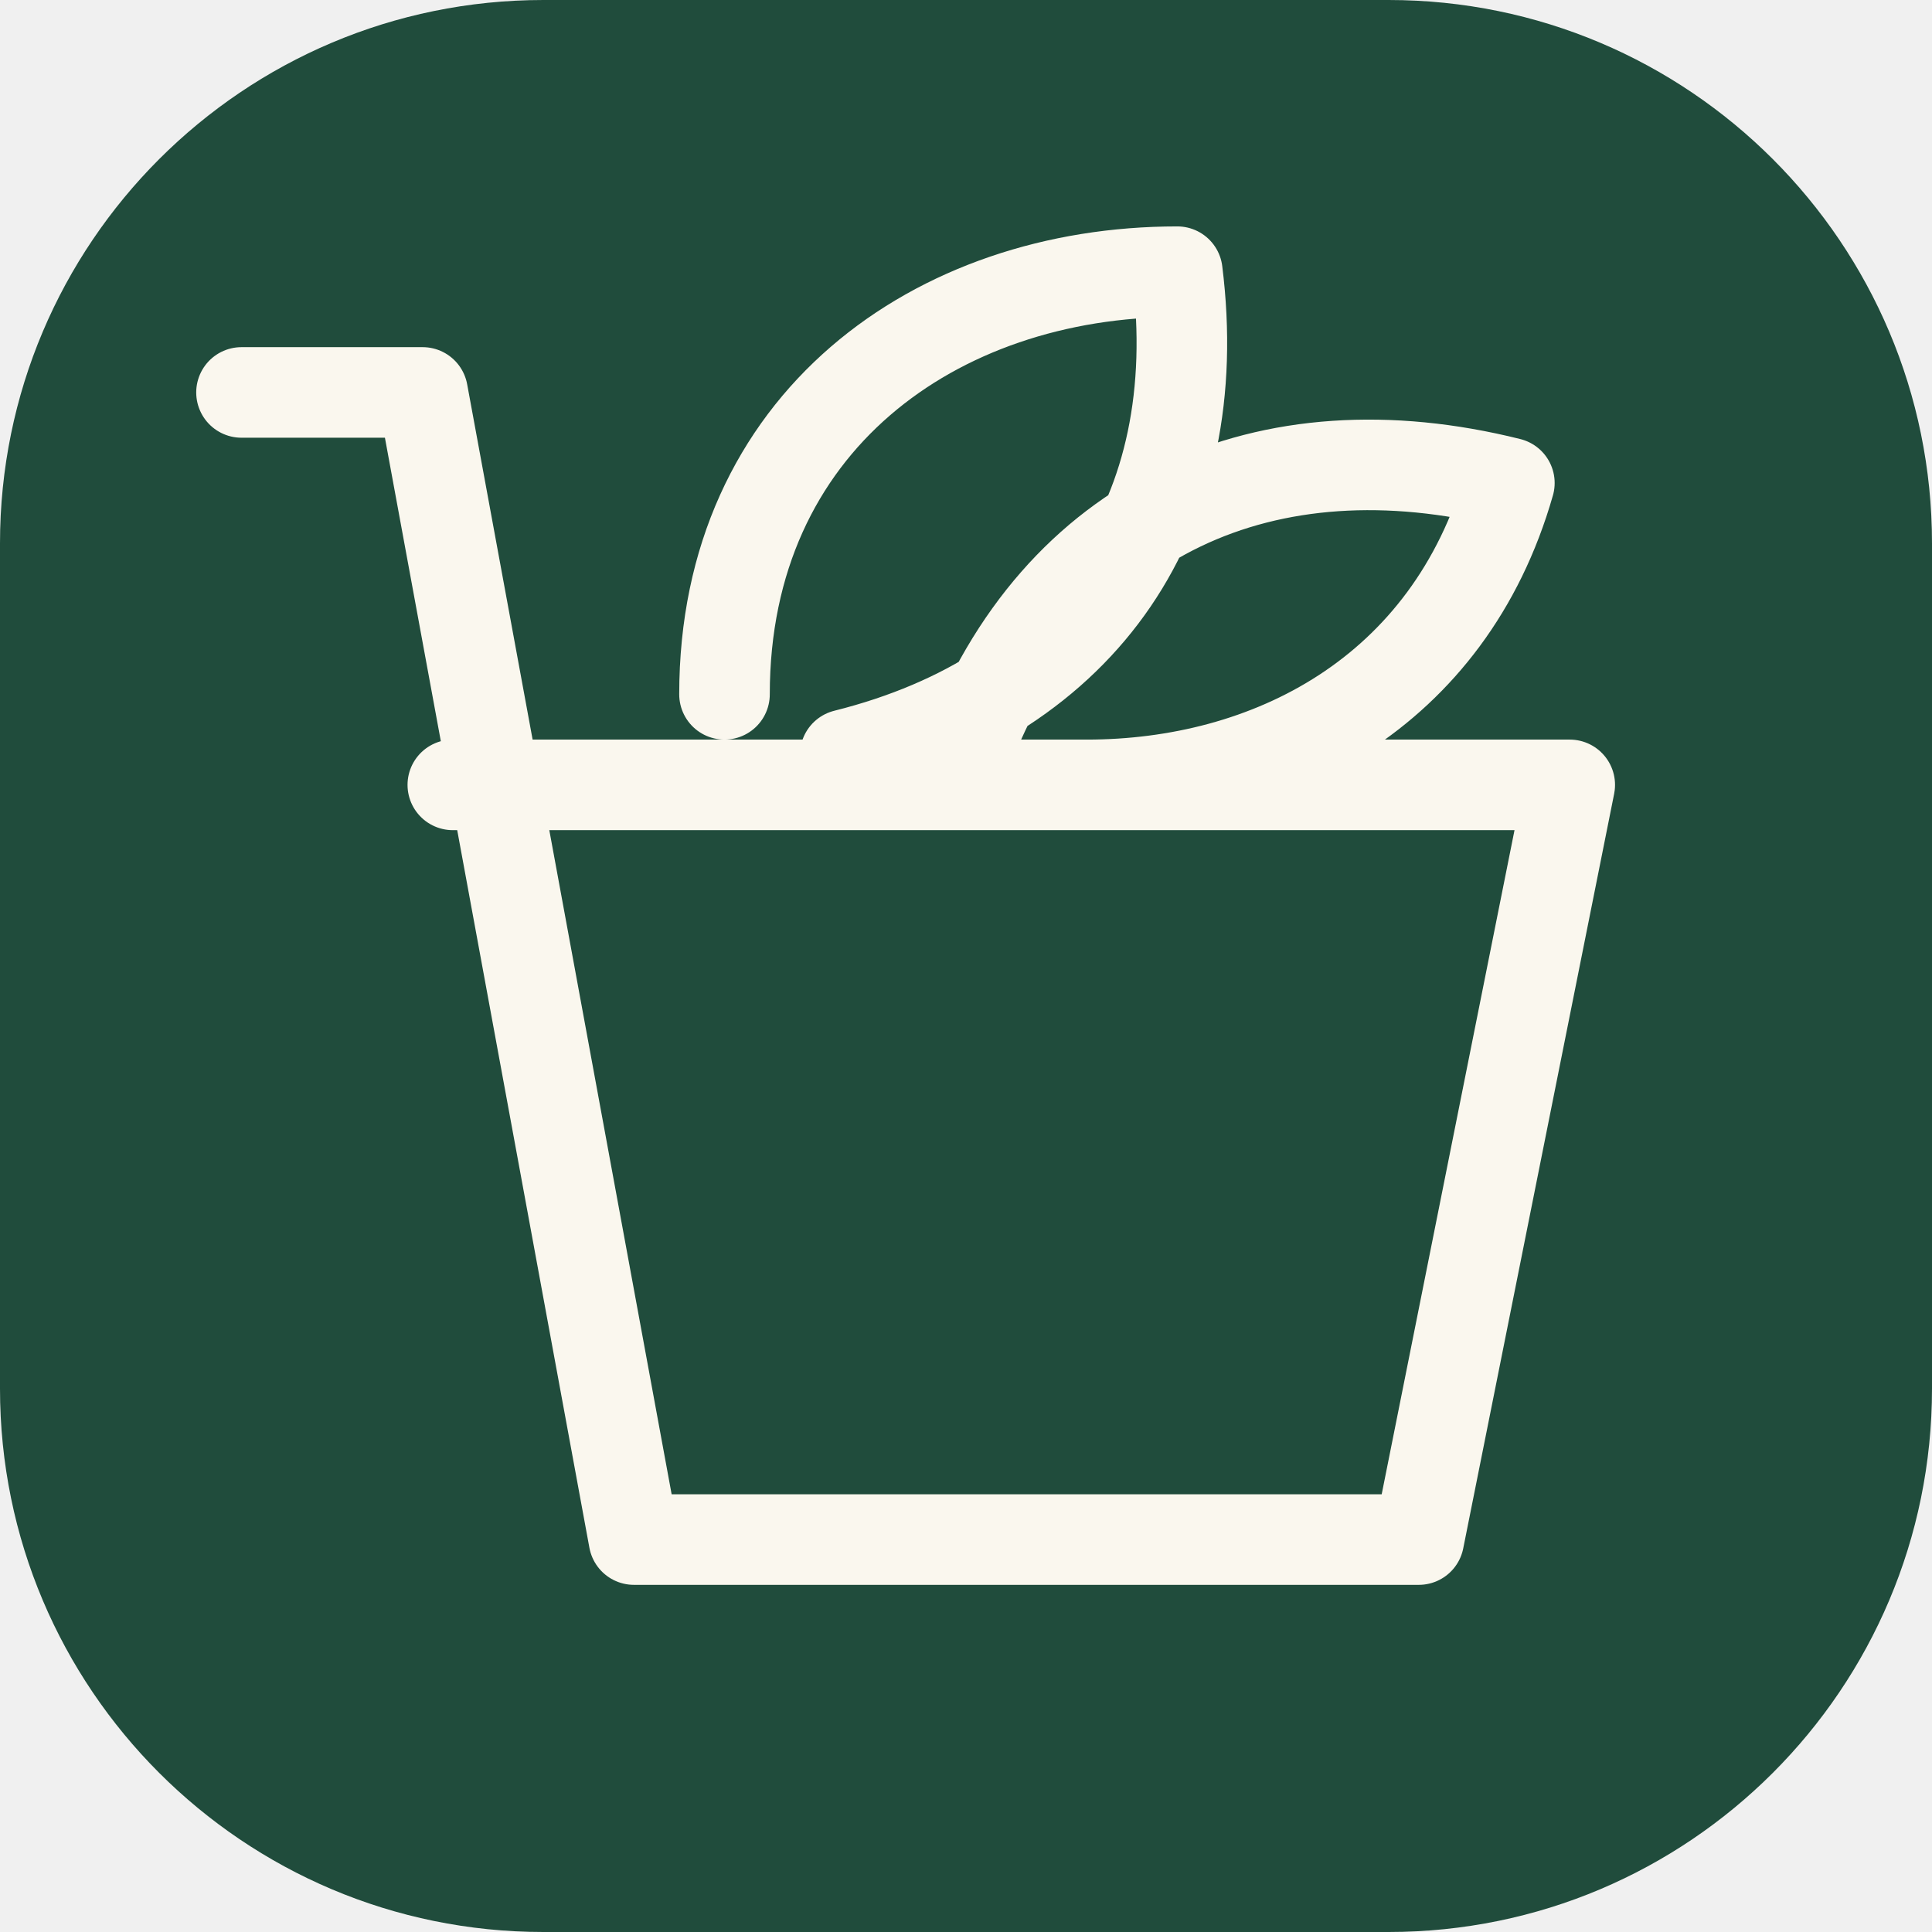
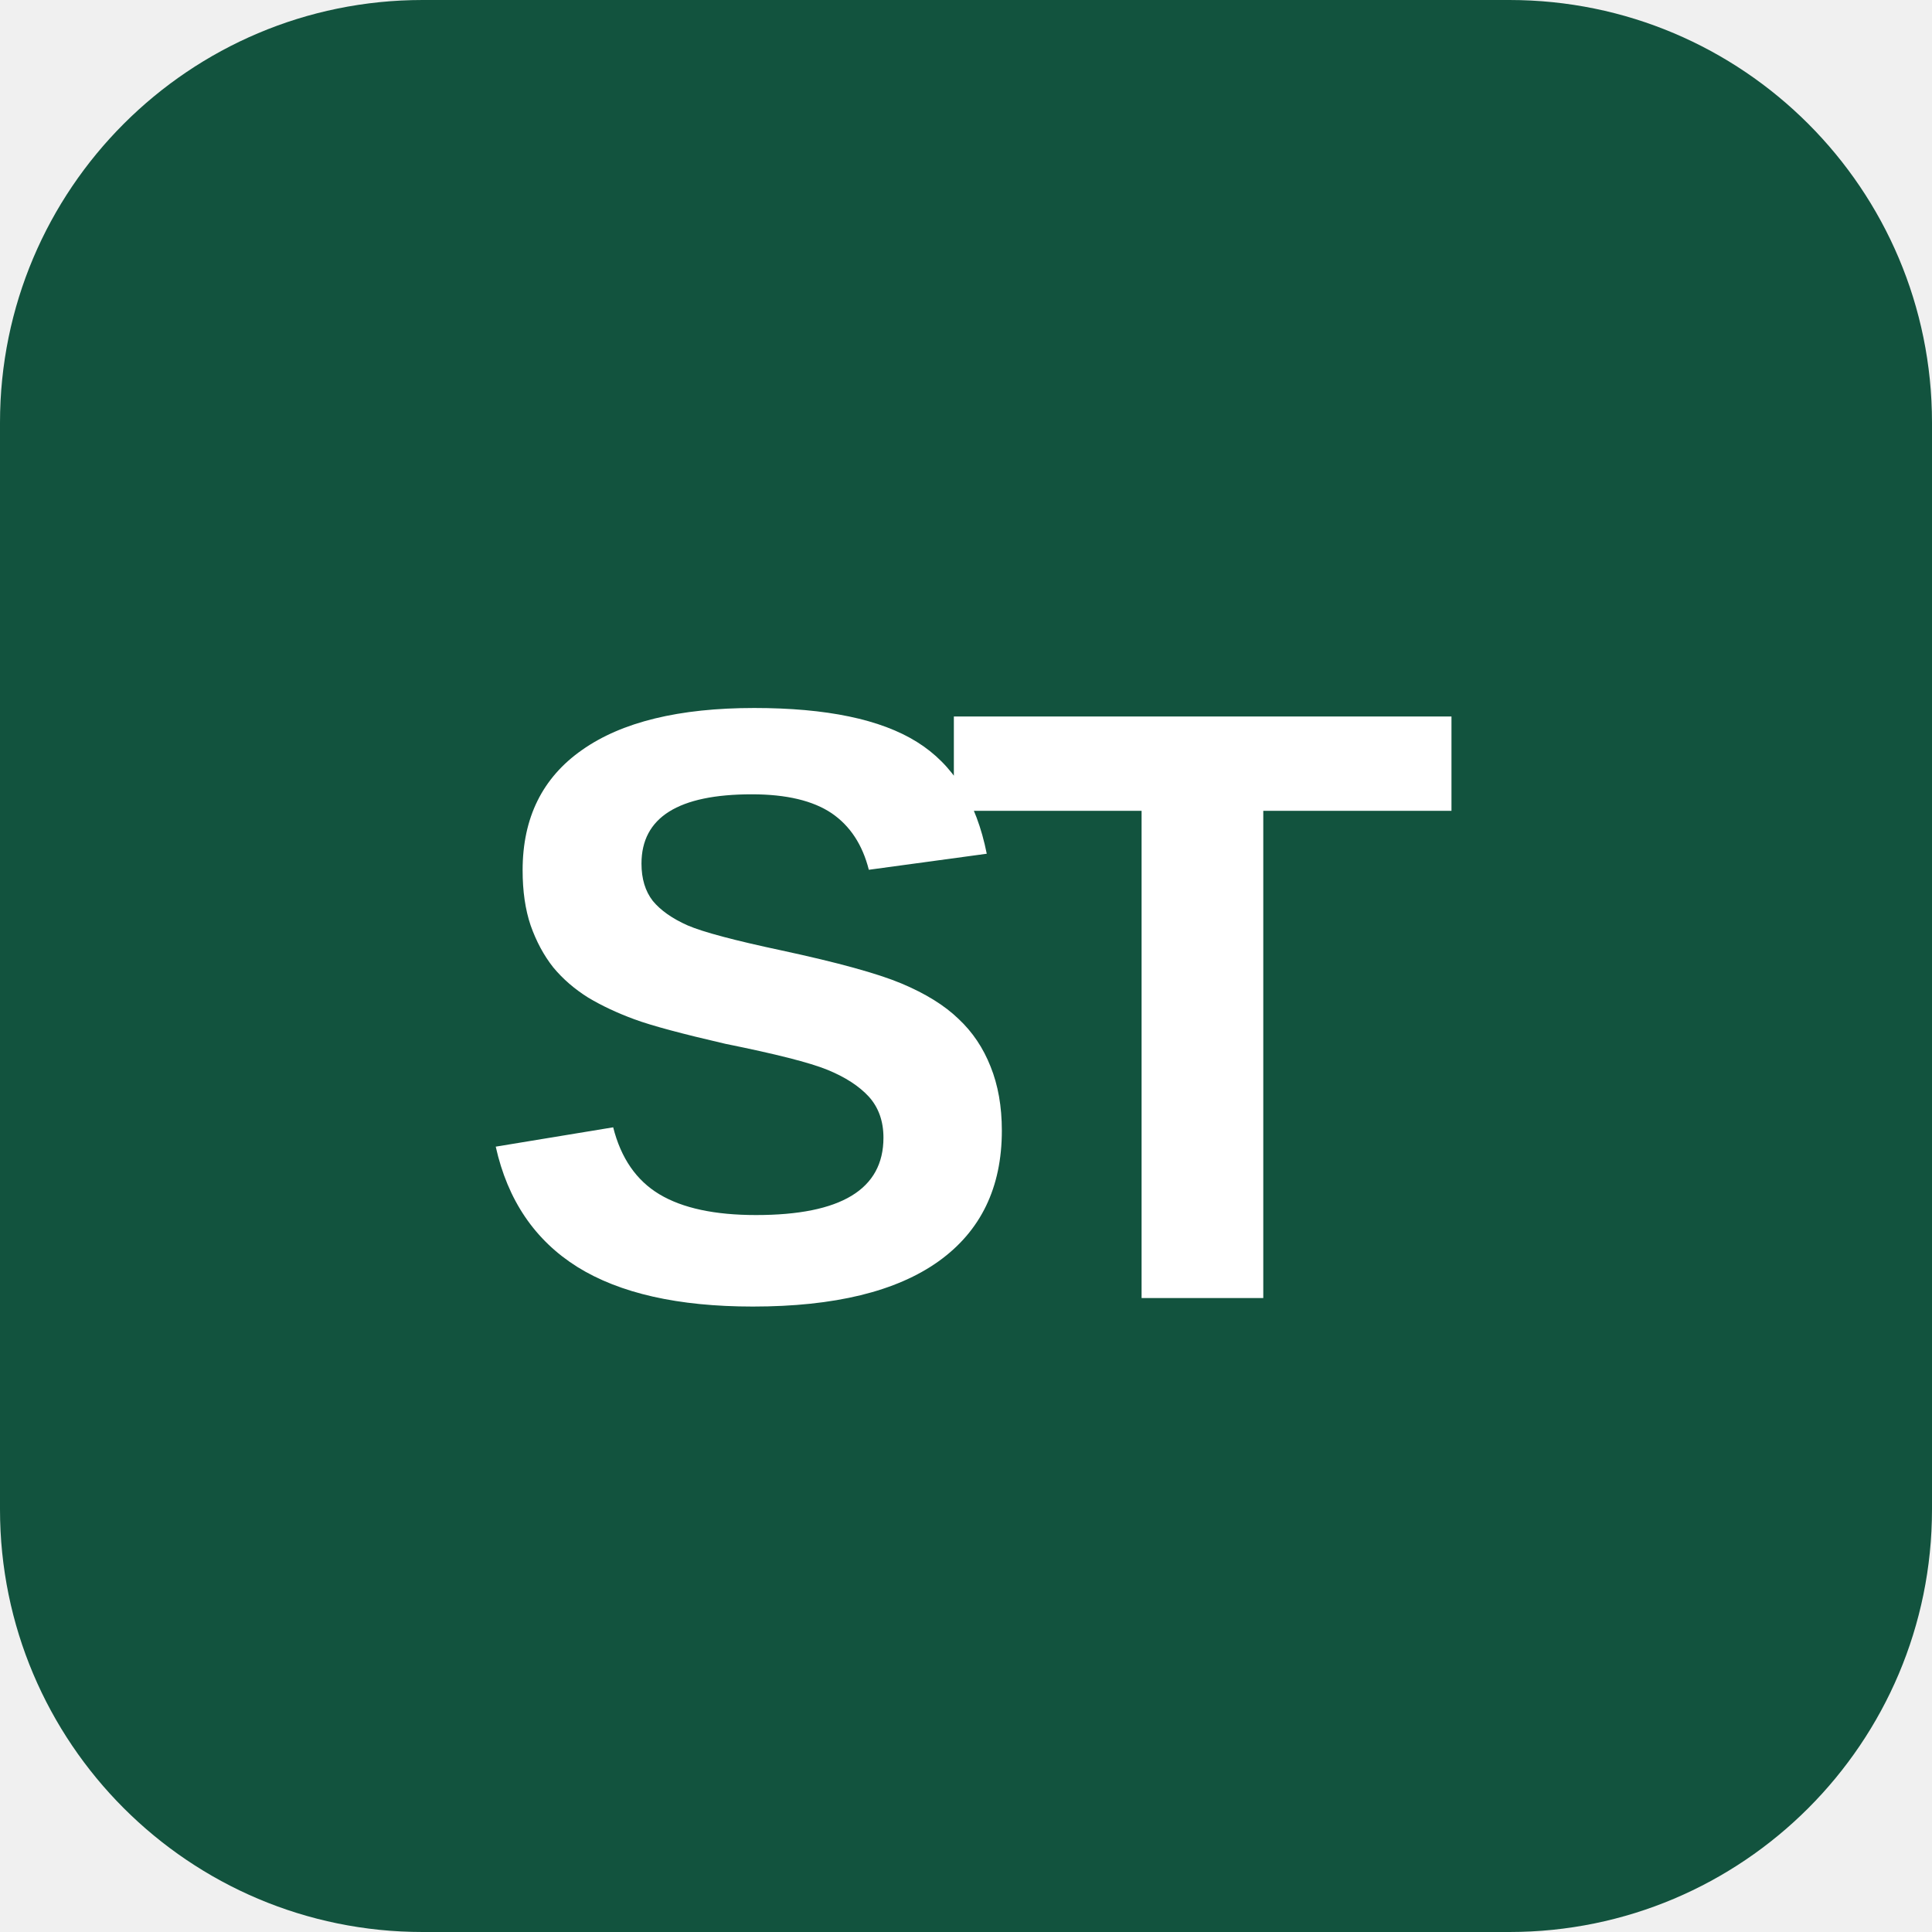
<svg xmlns="http://www.w3.org/2000/svg" viewBox="0 0 64 64">
-   <rect width="64" height="64" rx="18" fill="#204c3c" />
-   <path d="M15 26h37l-5 25H21L14 13H8m16 10c0-9 7-14 15-14 1 8-3 14-11 16m4 0c3-8 10-11 18-9-2 7-8 10-14 10" fill="none" stroke="#faf7ee" stroke-width="3" stroke-linecap="round" stroke-linejoin="round" />
+   <rect width="64" height="64" rx="14" fill="#12533e" />
+   <text x="32" y="43" text-anchor="middle" fill="#fff" font-family="Arial,sans-serif" font-size="28" font-weight="700" letter-spacing="-3">ST</text>
</svg>
